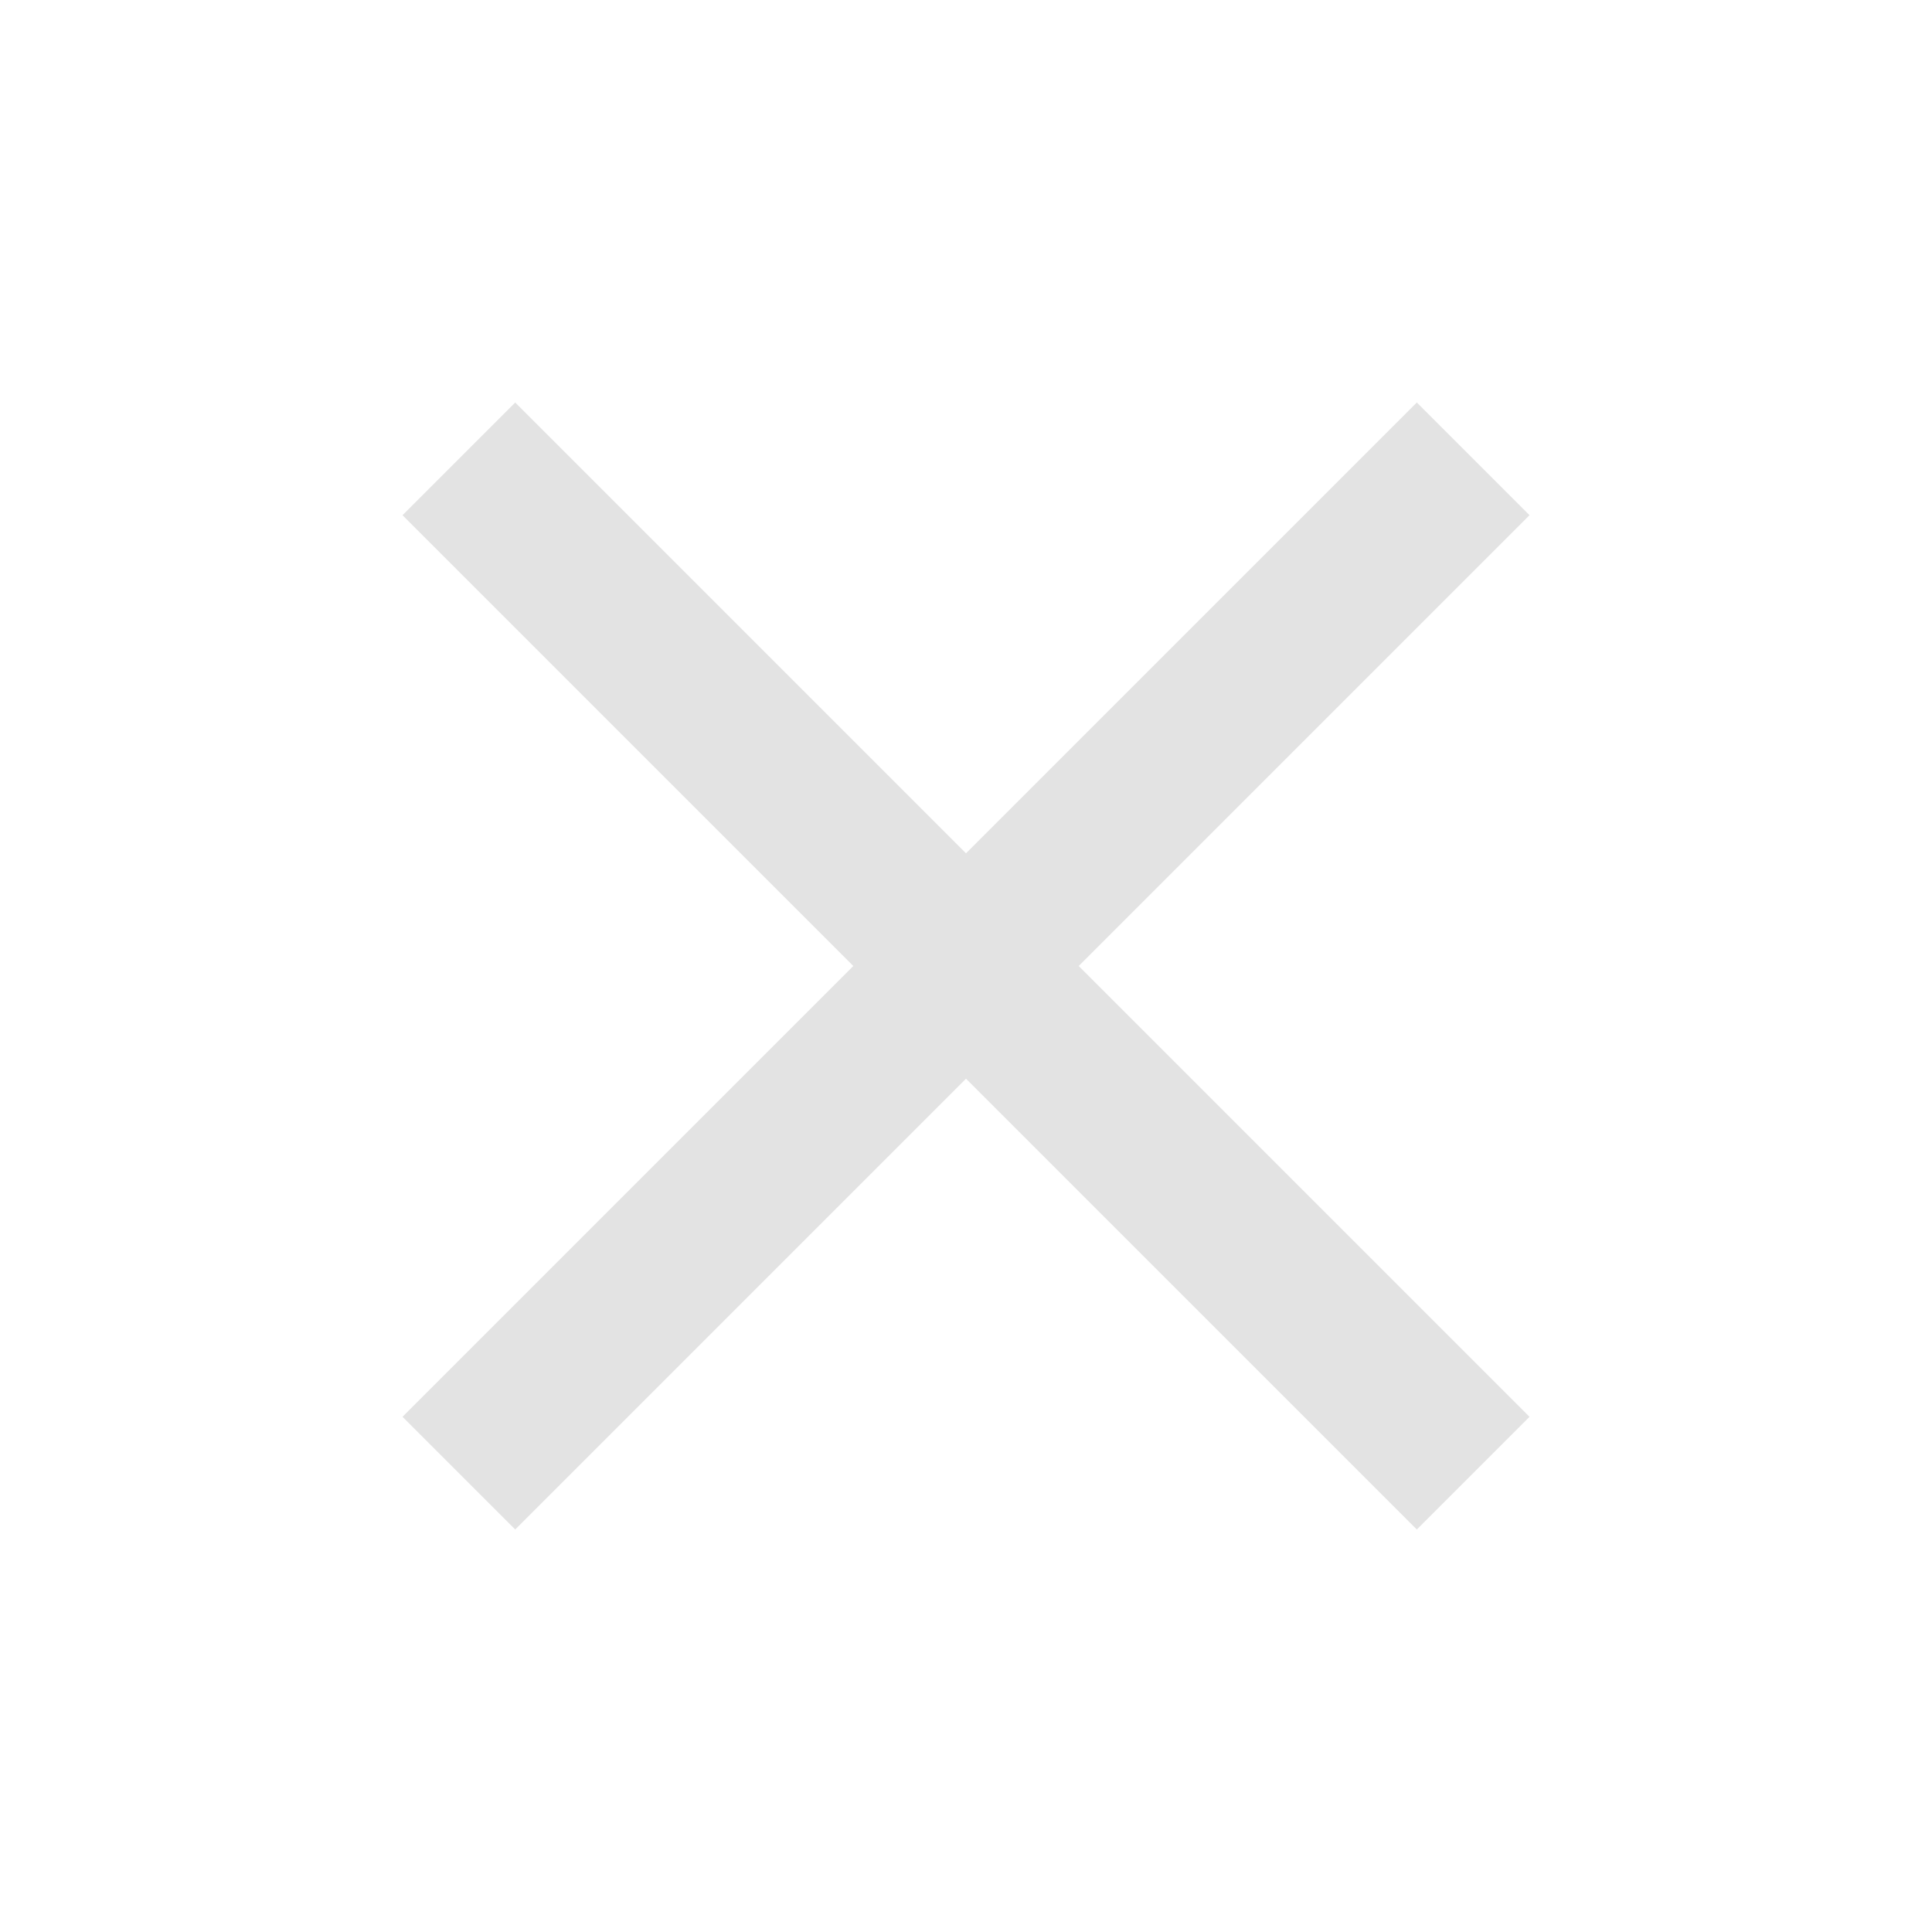
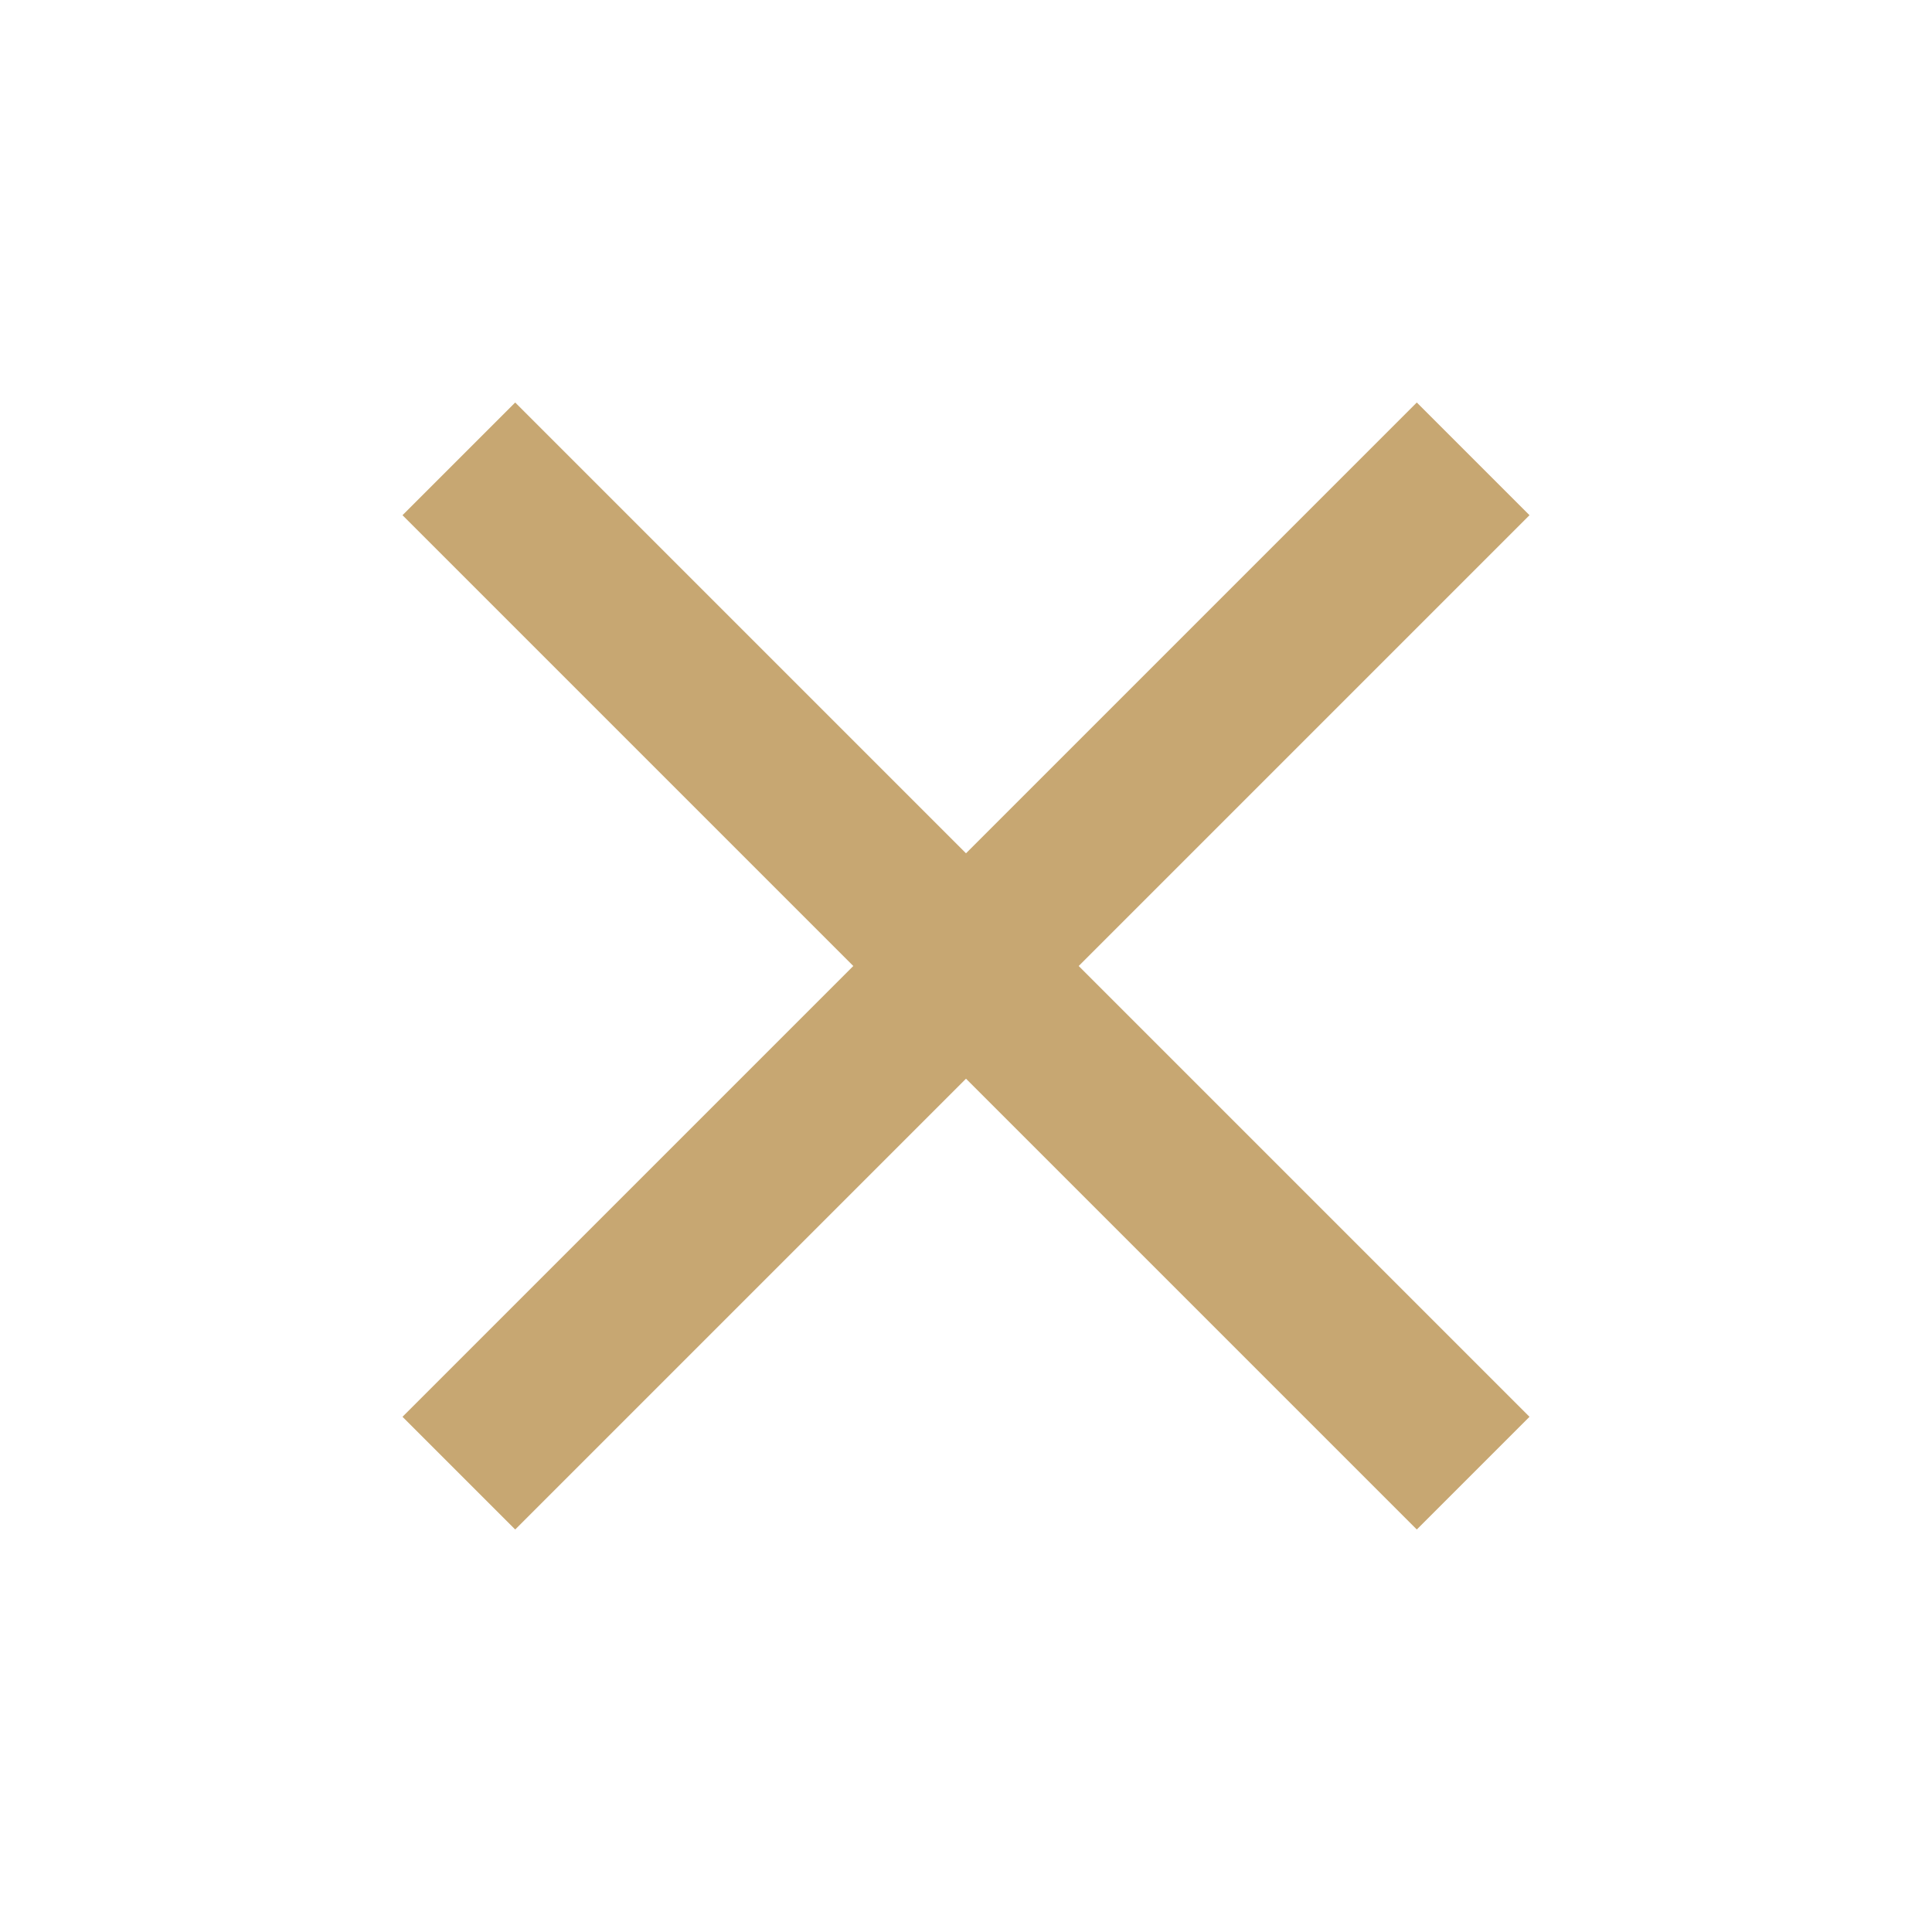
- <svg xmlns="http://www.w3.org/2000/svg" height="24px" viewBox="0 -960 960 960" width="24px" fill="#e3e3e3">
+ <svg xmlns="http://www.w3.org/2000/svg" height="24px" viewBox="0 -960 960 960" width="24px" fill="#c7a772">
  <path d="m256-200-56-56 224-224-224-224 56-56 224 224 224-224 56 56-224 224 224 224-56 56-224-224-224 224Z" />
</svg>
